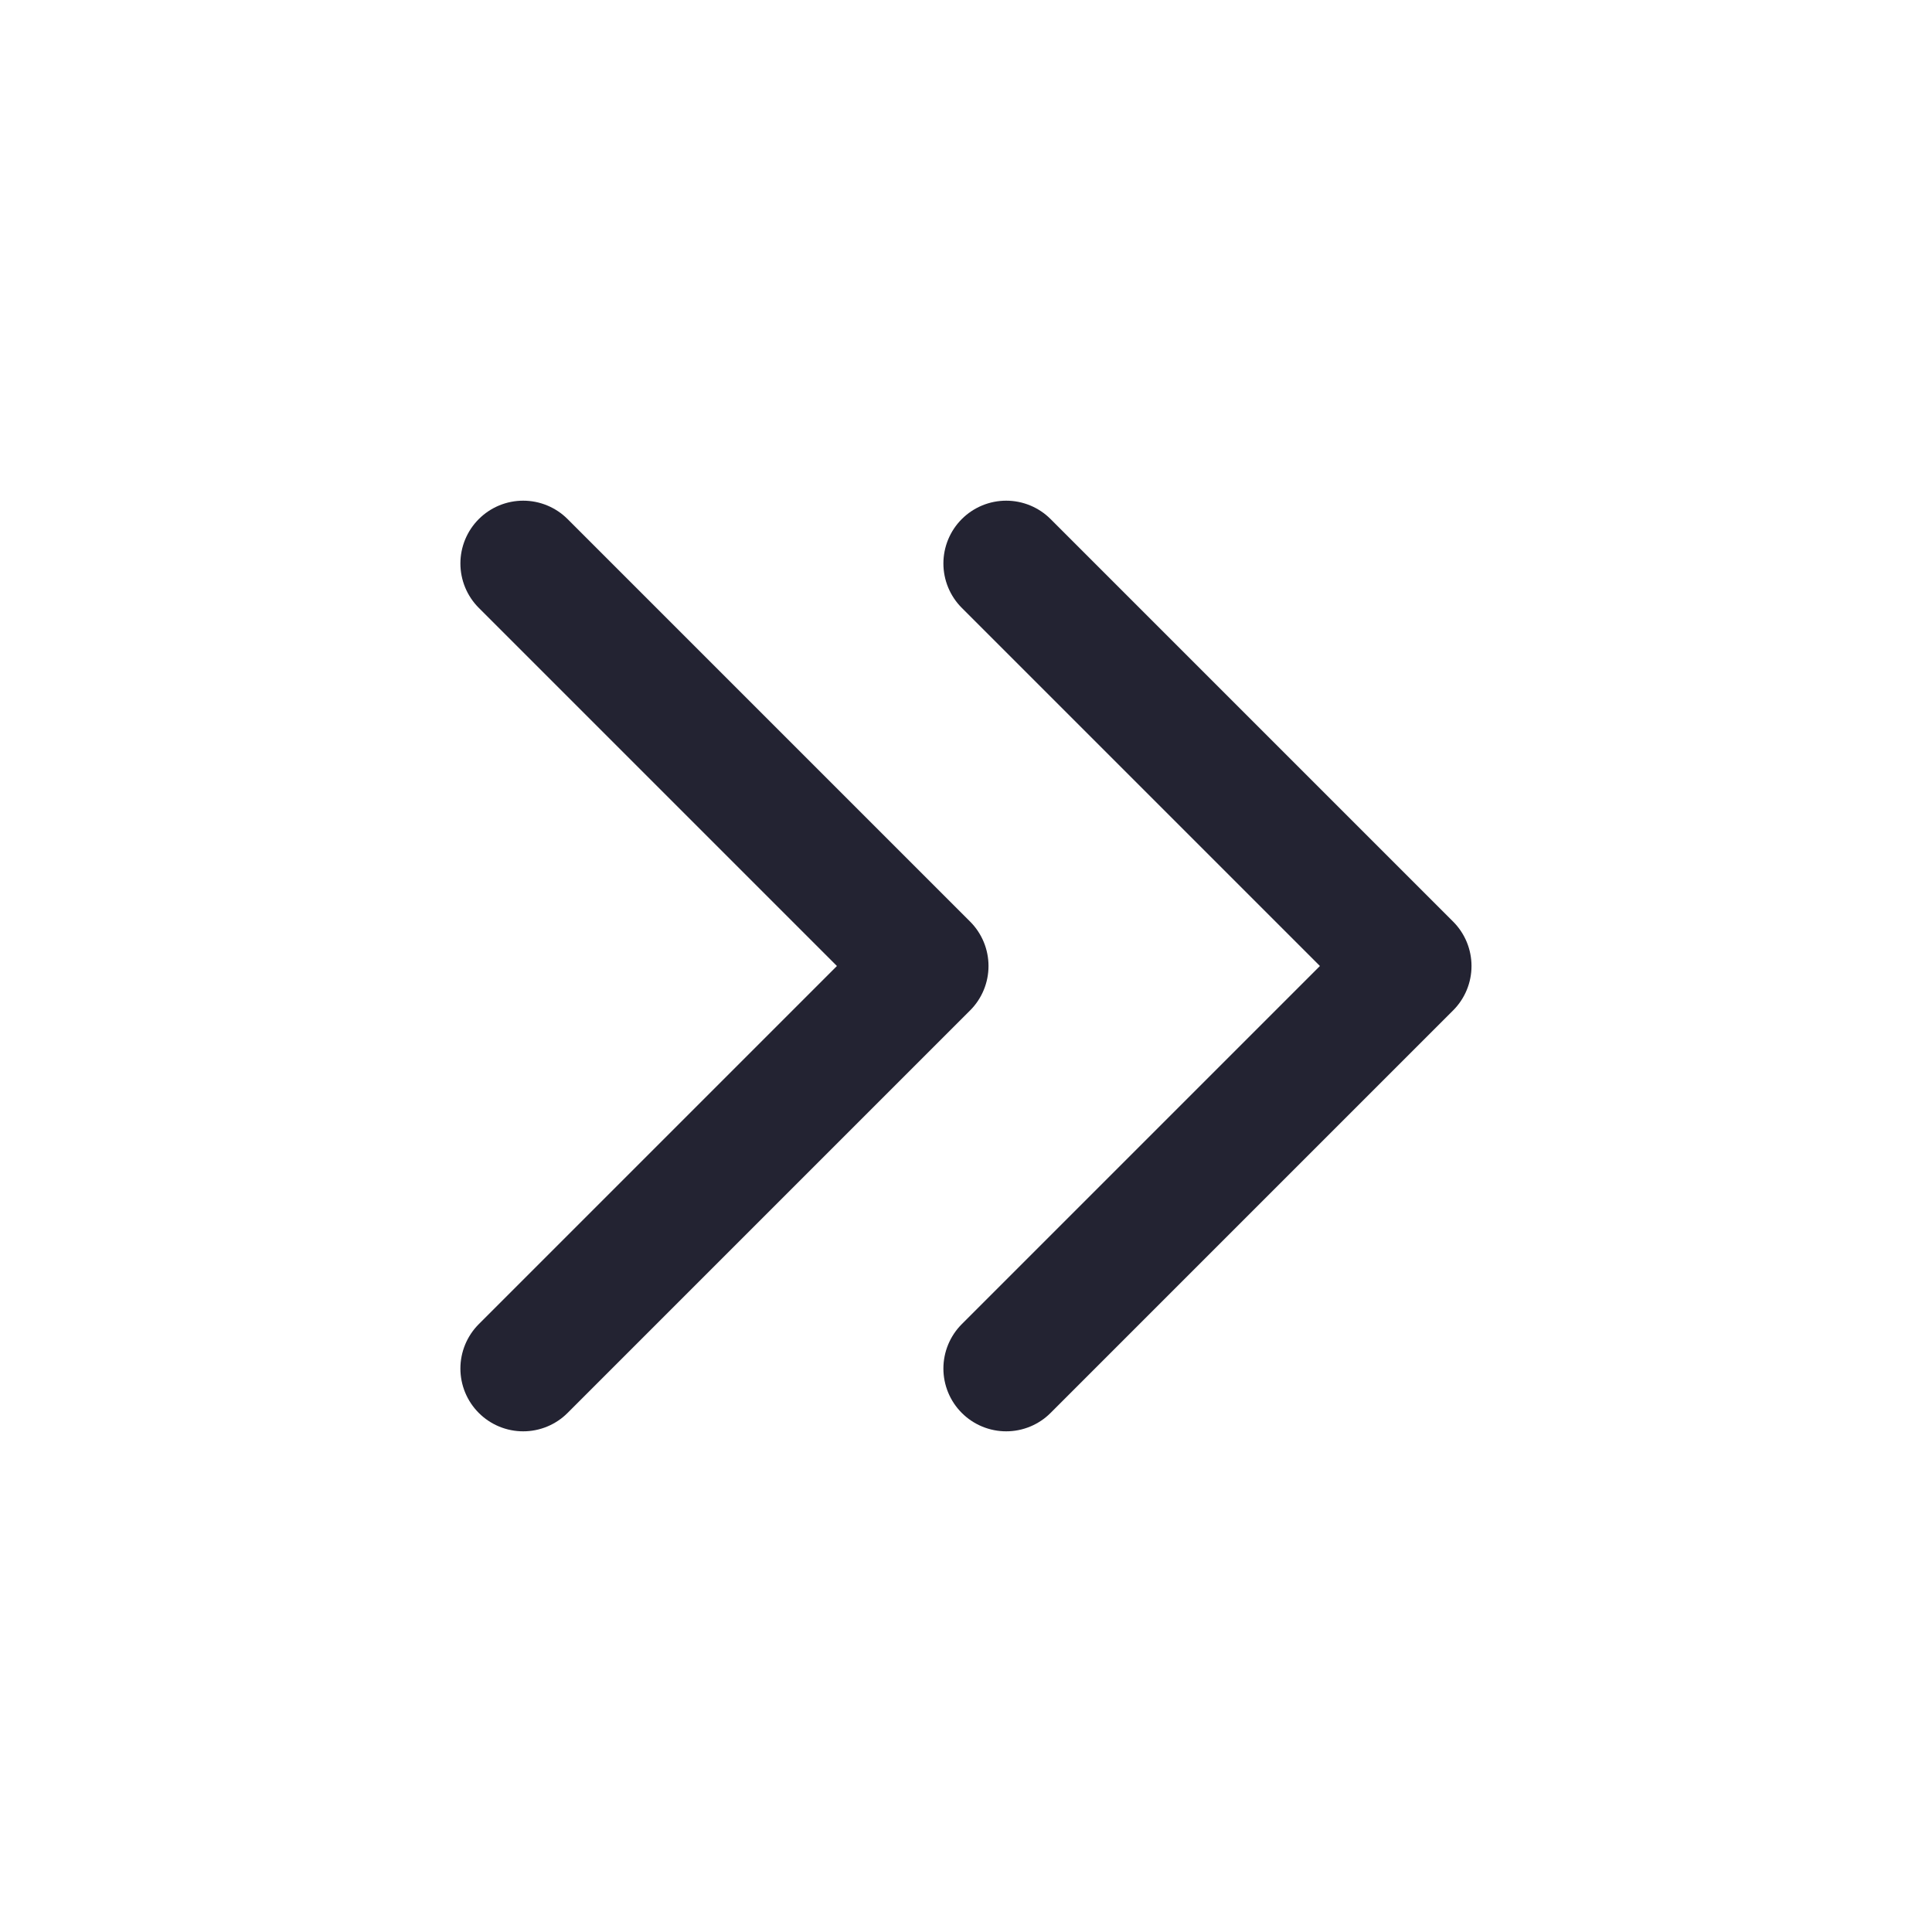
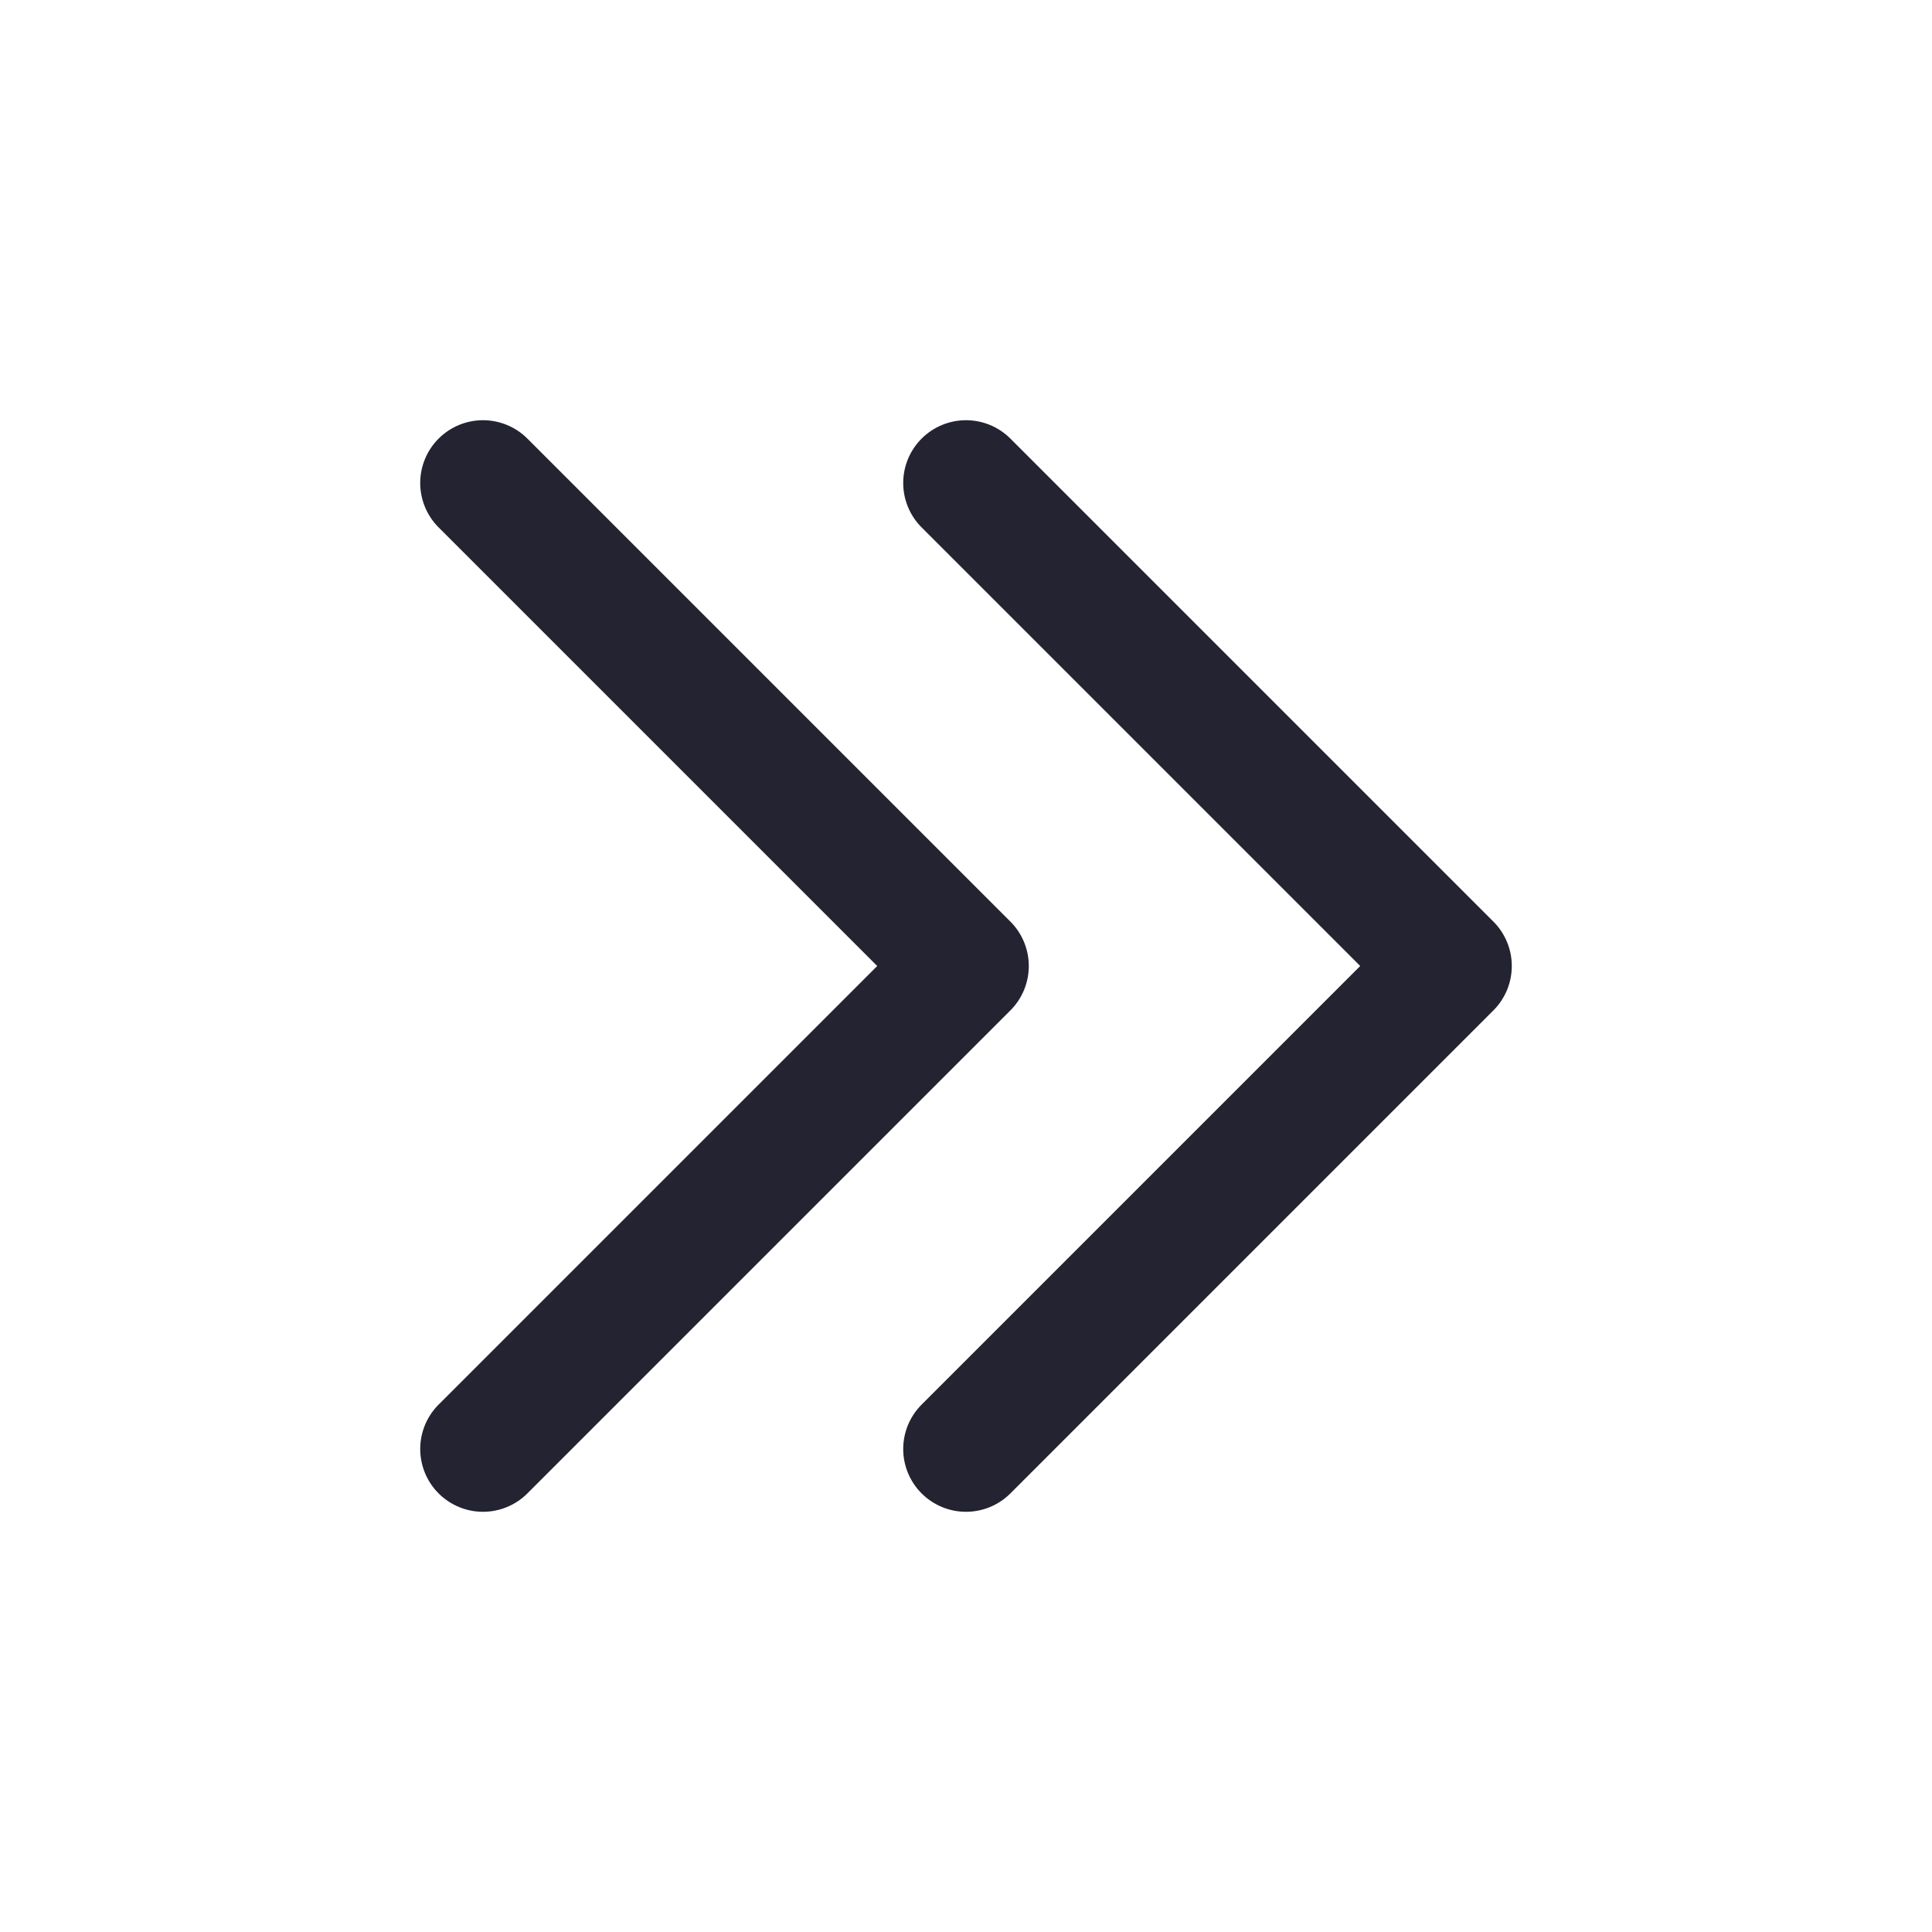
- <svg xmlns="http://www.w3.org/2000/svg" width="20" height="20" viewBox="0 0 20 20" fill="none">
-   <path d="M10.416 14.167L14.583 10L10.416 5.833M5.416 14.167L9.583 10L5.416 5.833" stroke-width="1.3" stroke-linecap="round" stroke-linejoin="round" stroke="#232332" />
+ <svg xmlns="http://www.w3.org/2000/svg" preserveAspectRatio="none" overflow="visible" style="display: block;" width="20" height="20" viewBox="0 0 20 20" fill="none">
+   <g id="Icons/Regular/angles-right">
+     <path id="Icon_svg" d="M10 15L15 10L10 5M5 15L10 10L5 5" stroke-width="1.3" stroke-linecap="round" stroke-linejoin="round" stroke="#232332" />
+   </g>
</svg>
